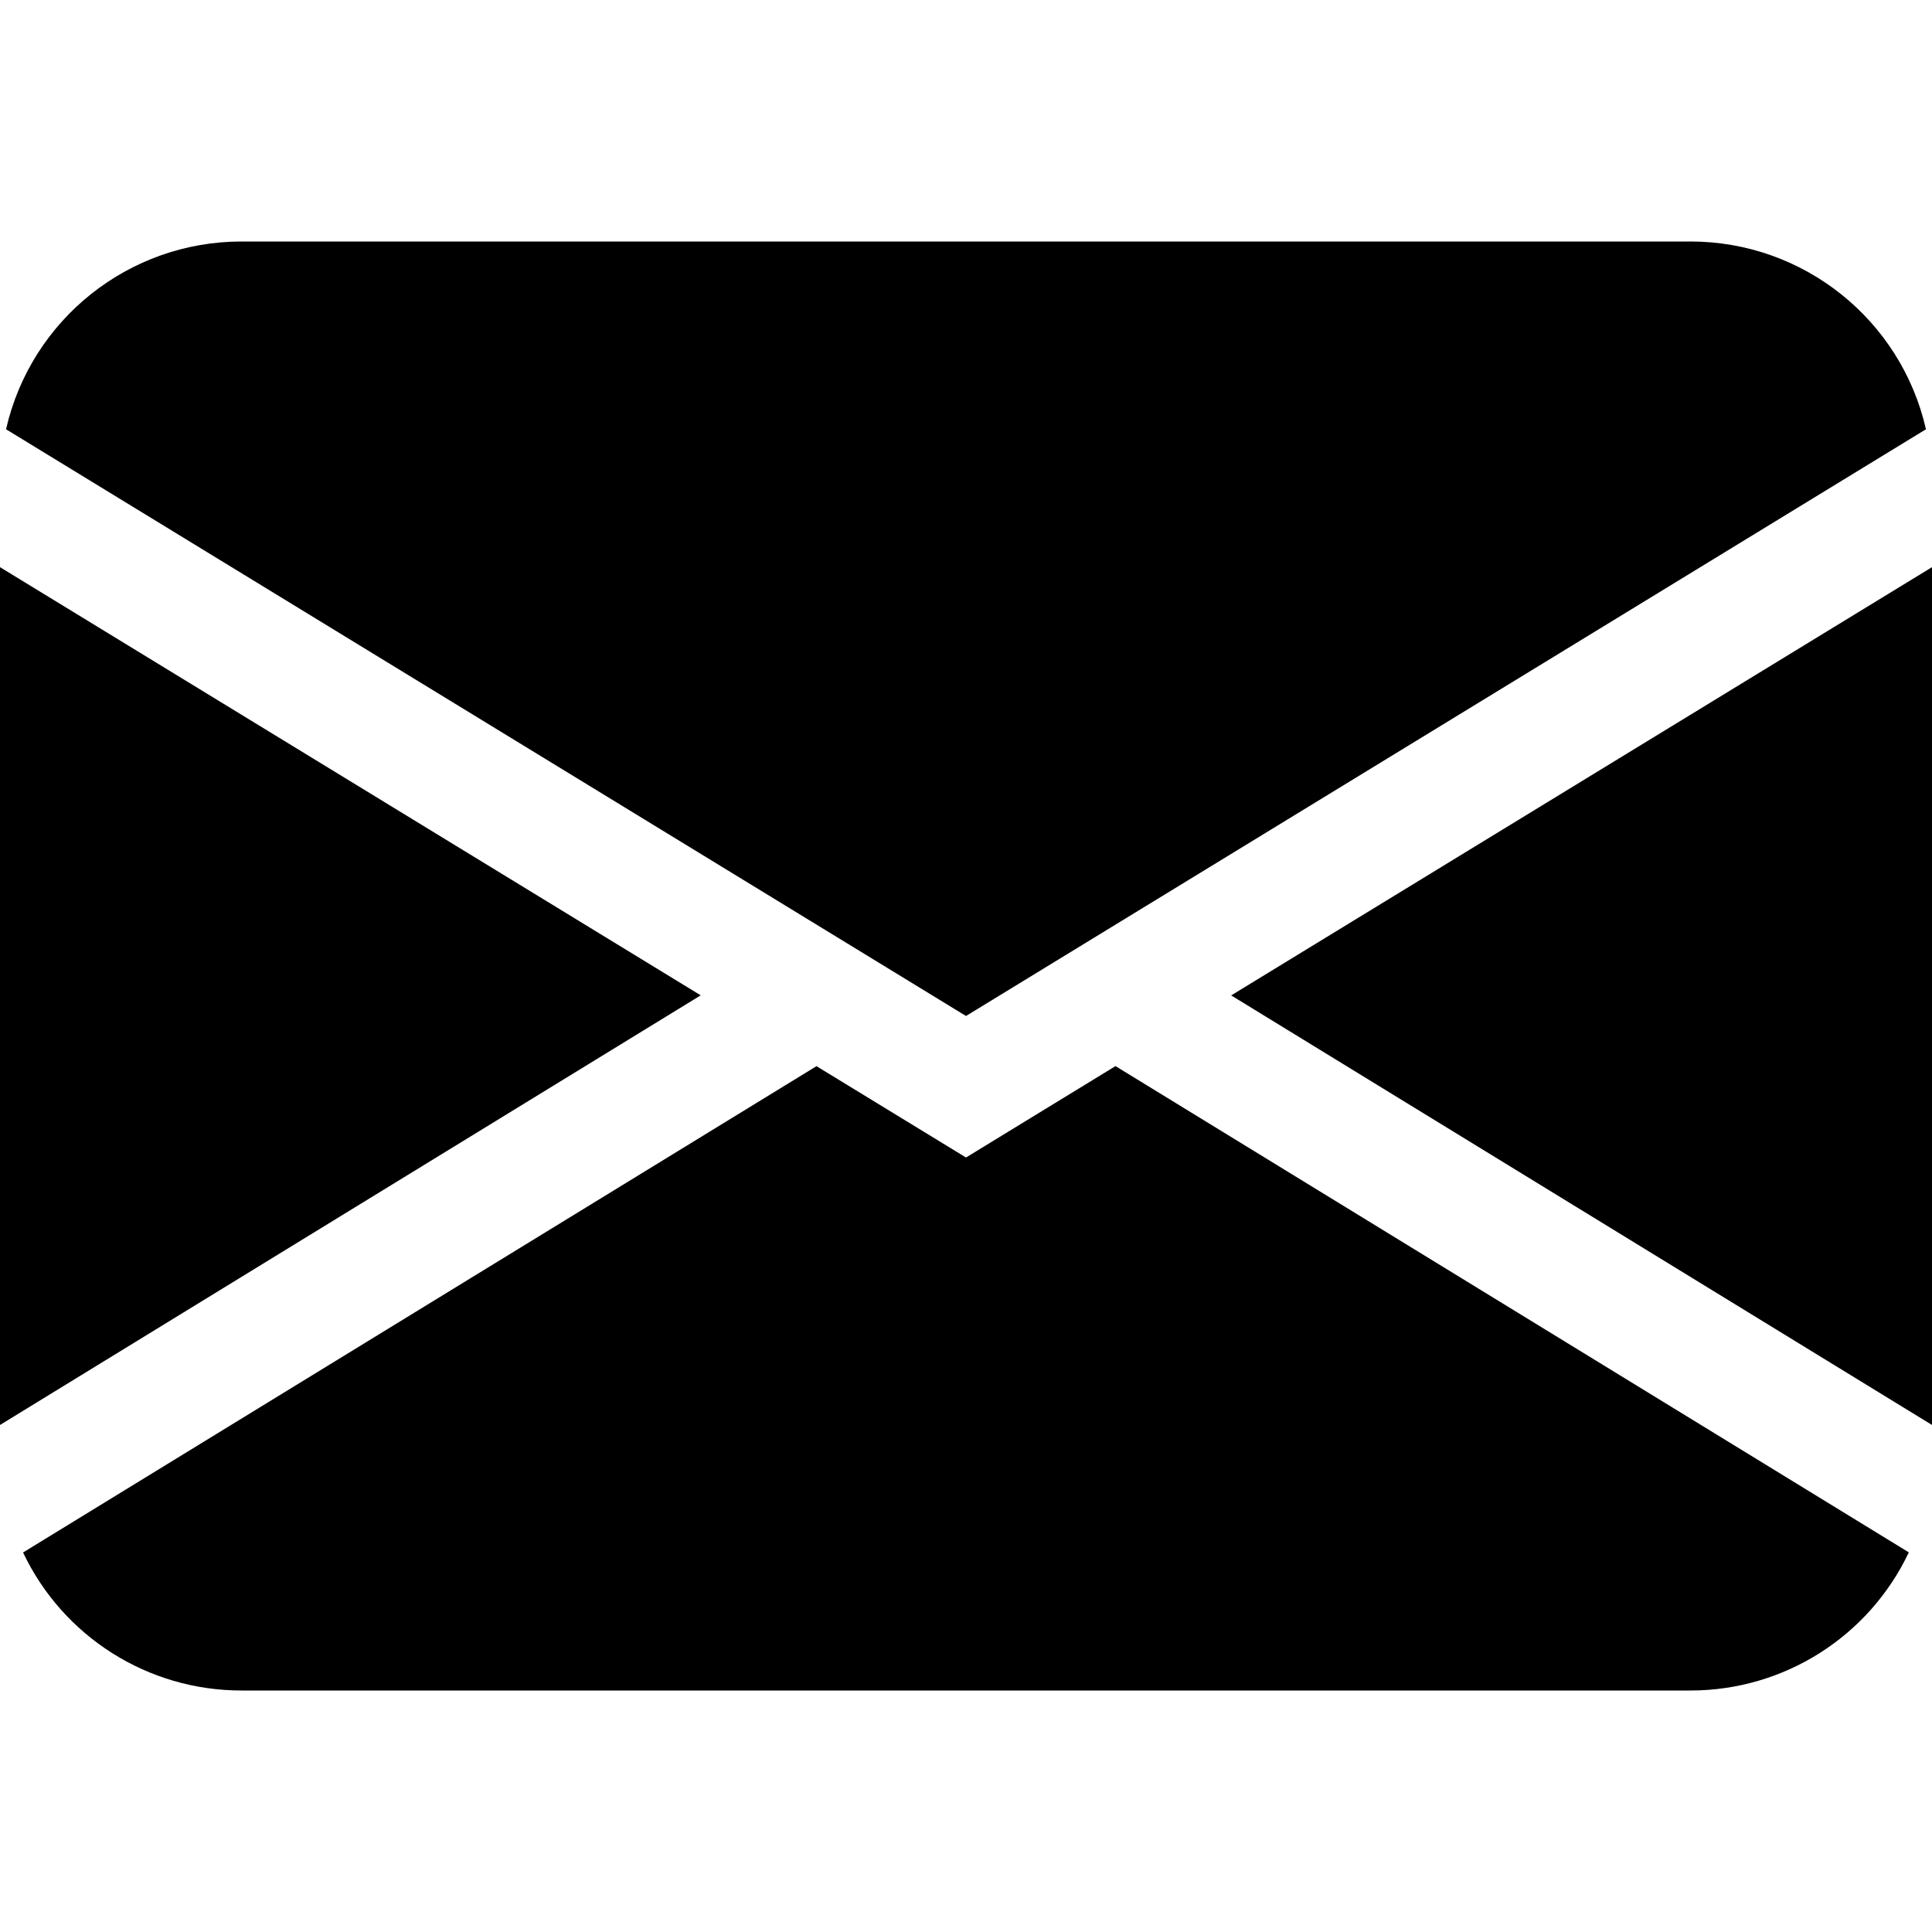
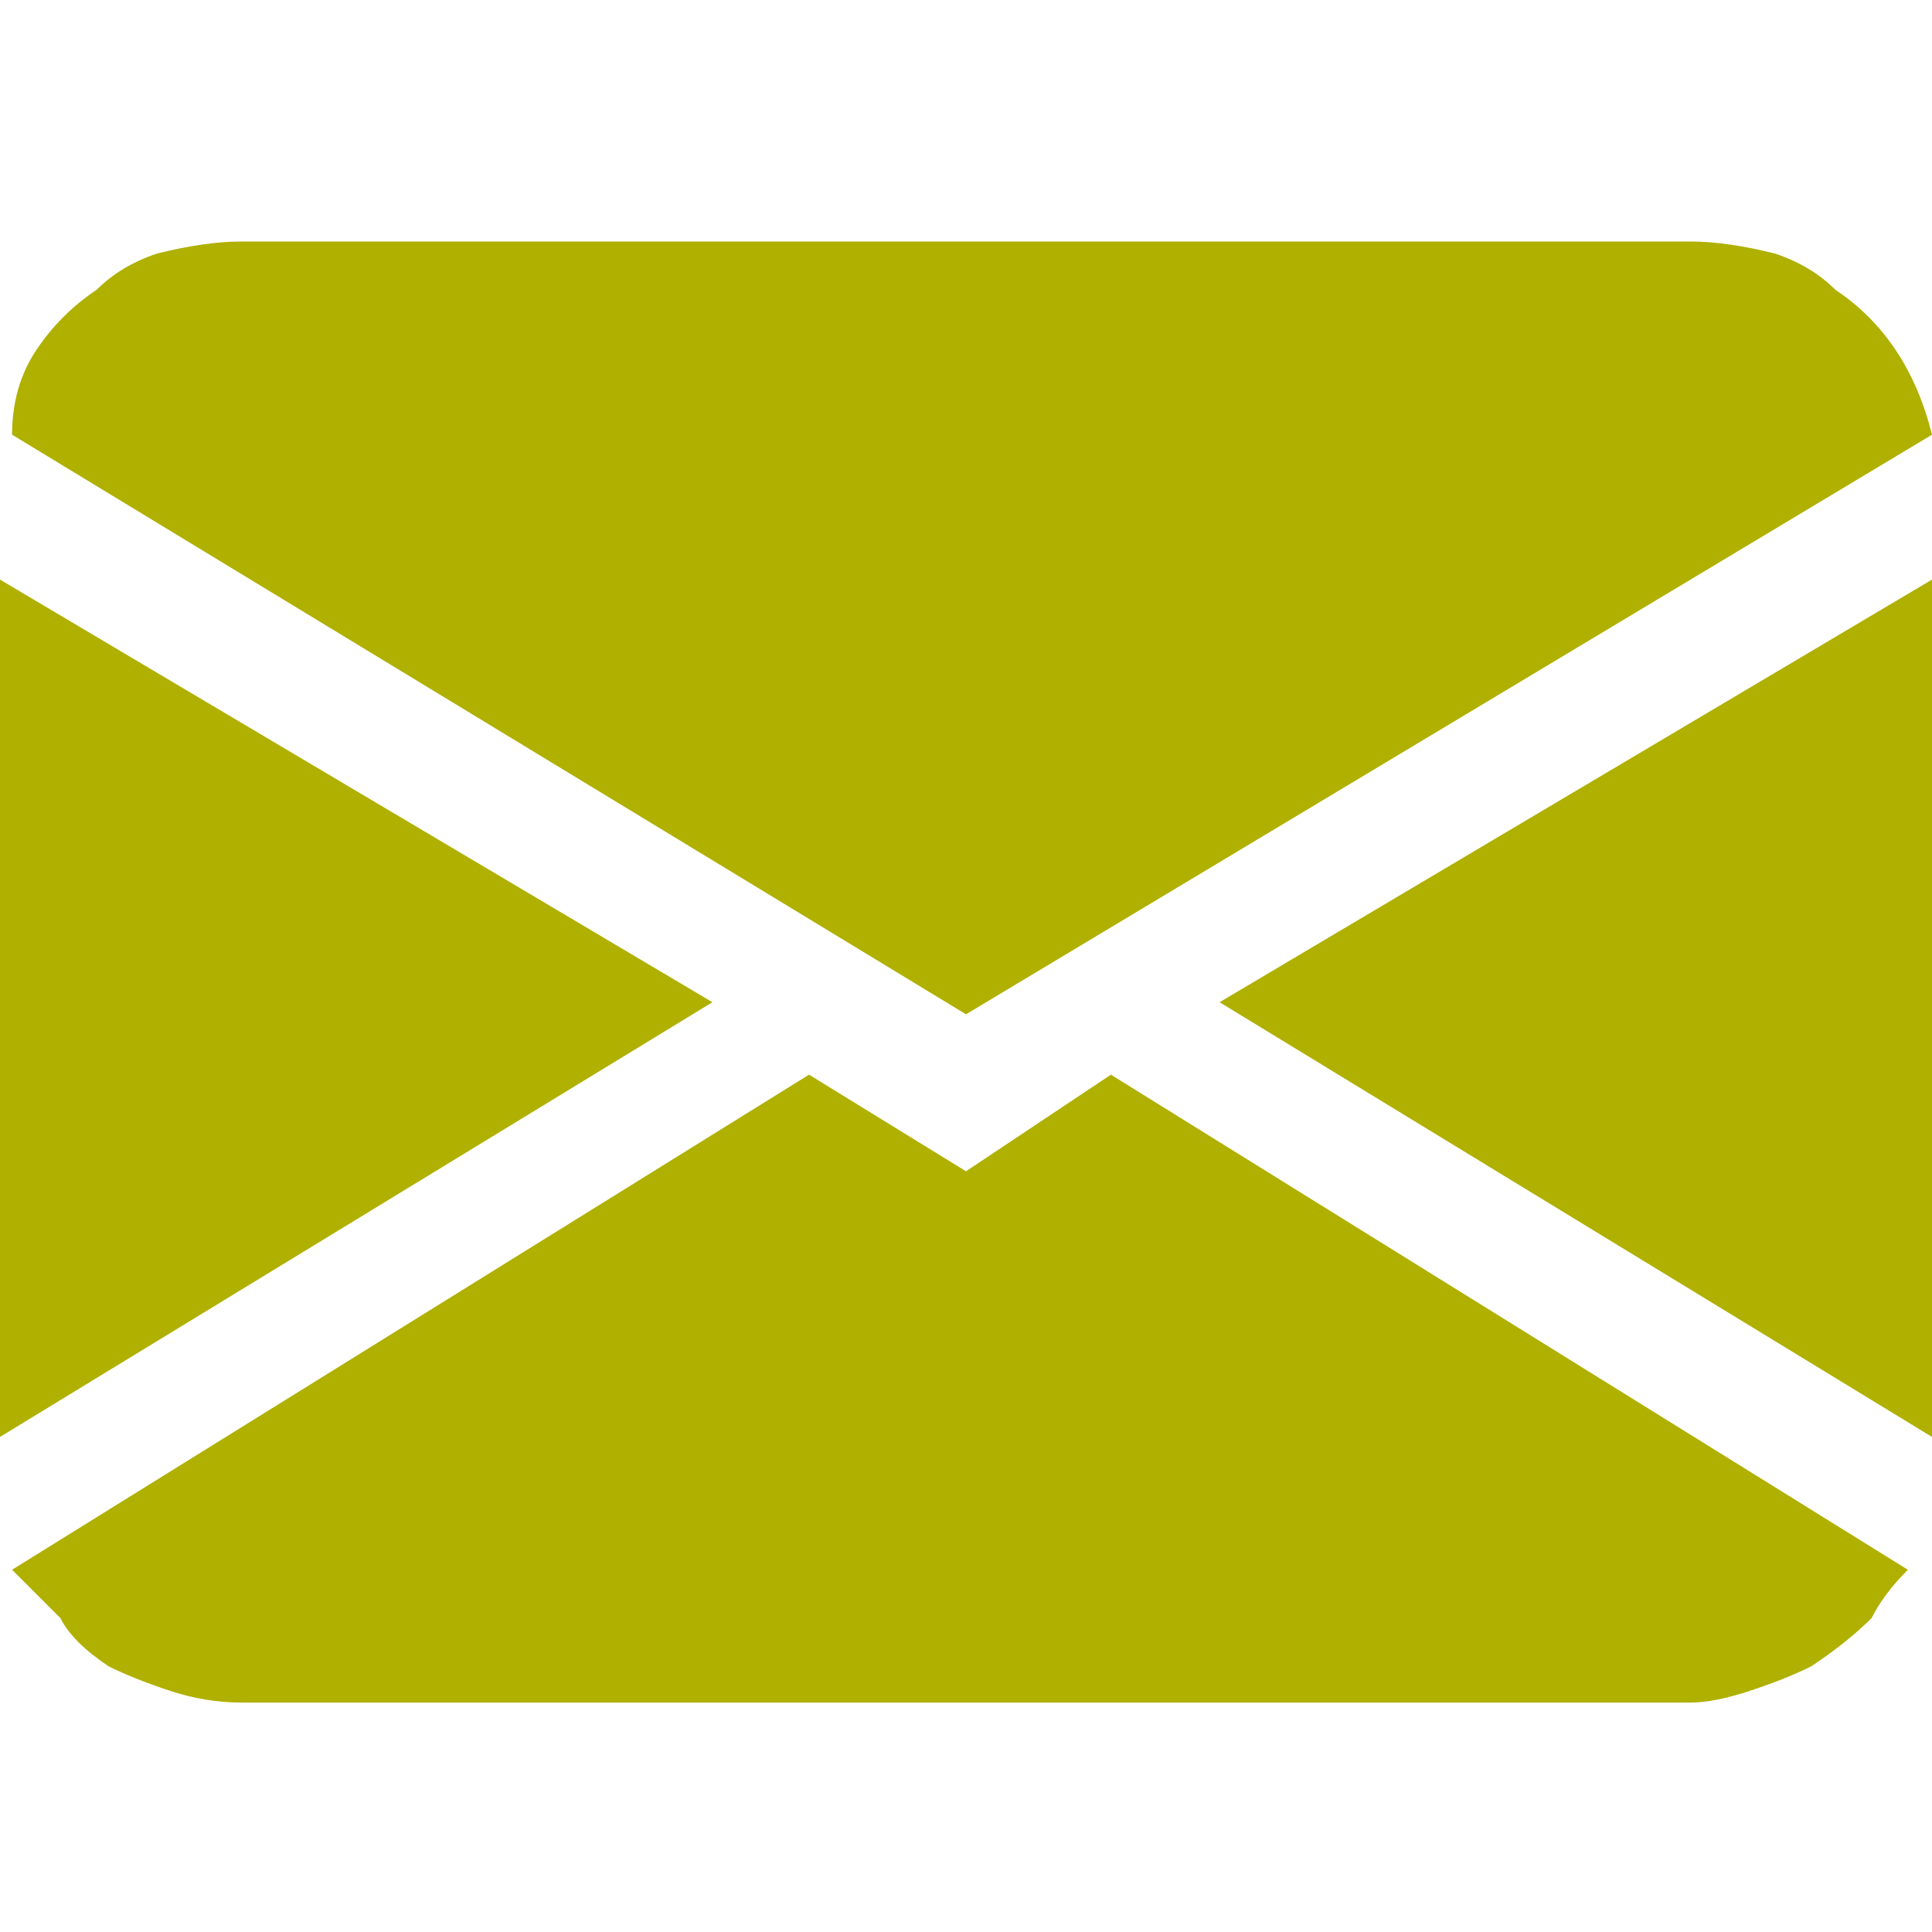
- <svg xmlns="http://www.w3.org/2000/svg" width="16" height="16" fill="currentColor" class="bi bi-envelope-fill" viewBox="0 0 16 16">
-   <path d="M.05 3.555A2 2 0 0 1 2 2h12a2 2 0 0 1 1.95 1.555L8 8.414.05 3.555ZM0 4.697v7.104l5.803-3.558L0 4.697ZM6.761 8.83l-6.57 4.027A2 2 0 0 0 2 14h12a2 2 0 0 0 1.808-1.144l-6.57-4.027L8 9.586l-1.239-.757Zm3.436-.586L16 11.801V4.697l-5.803 3.546Z" />
+ <svg xmlns="http://www.w3.org/2000/svg" version="1.2" viewBox="0 0 16 16" width="16" height="16">
+   <style>
+ 		.s0 { fill: #b0b000 } 
+ 	</style>
+   <g id="Layer 1">
+     <path class="s0" d="m0.1 3.6q0-0.4 0.2-0.7 0.2-0.3 0.5-0.5 0.2-0.2 0.5-0.3 0.4-0.1 0.7-0.1h12q0.3 0 0.7 0.1 0.3 0.1 0.5 0.3 0.3 0.2 0.5 0.5 0.2 0.3 0.3 0.7l-8 4.8zm-0.1 1.2v7.1l5.9-3.6zm6.7 4.1l-6.6 4.1q0.2 0.2 0.4 0.4 0.1 0.2 0.4 0.4 0.2 0.1 0.5 0.2 0.3 0.1 0.6 0.1h12q0.2 0 0.5-0.1 0.3-0.1 0.5-0.2 0.3-0.2 0.5-0.4 0.1-0.2 0.3-0.4l-6.6-4.1-1.2 0.8c0 0-1.3-0.8-1.3-0.8zm3.4-0.6l5.9 3.6v-7.1c0 0-5.9 3.5-5.9 3.5z" />
+   </g>
</svg>
